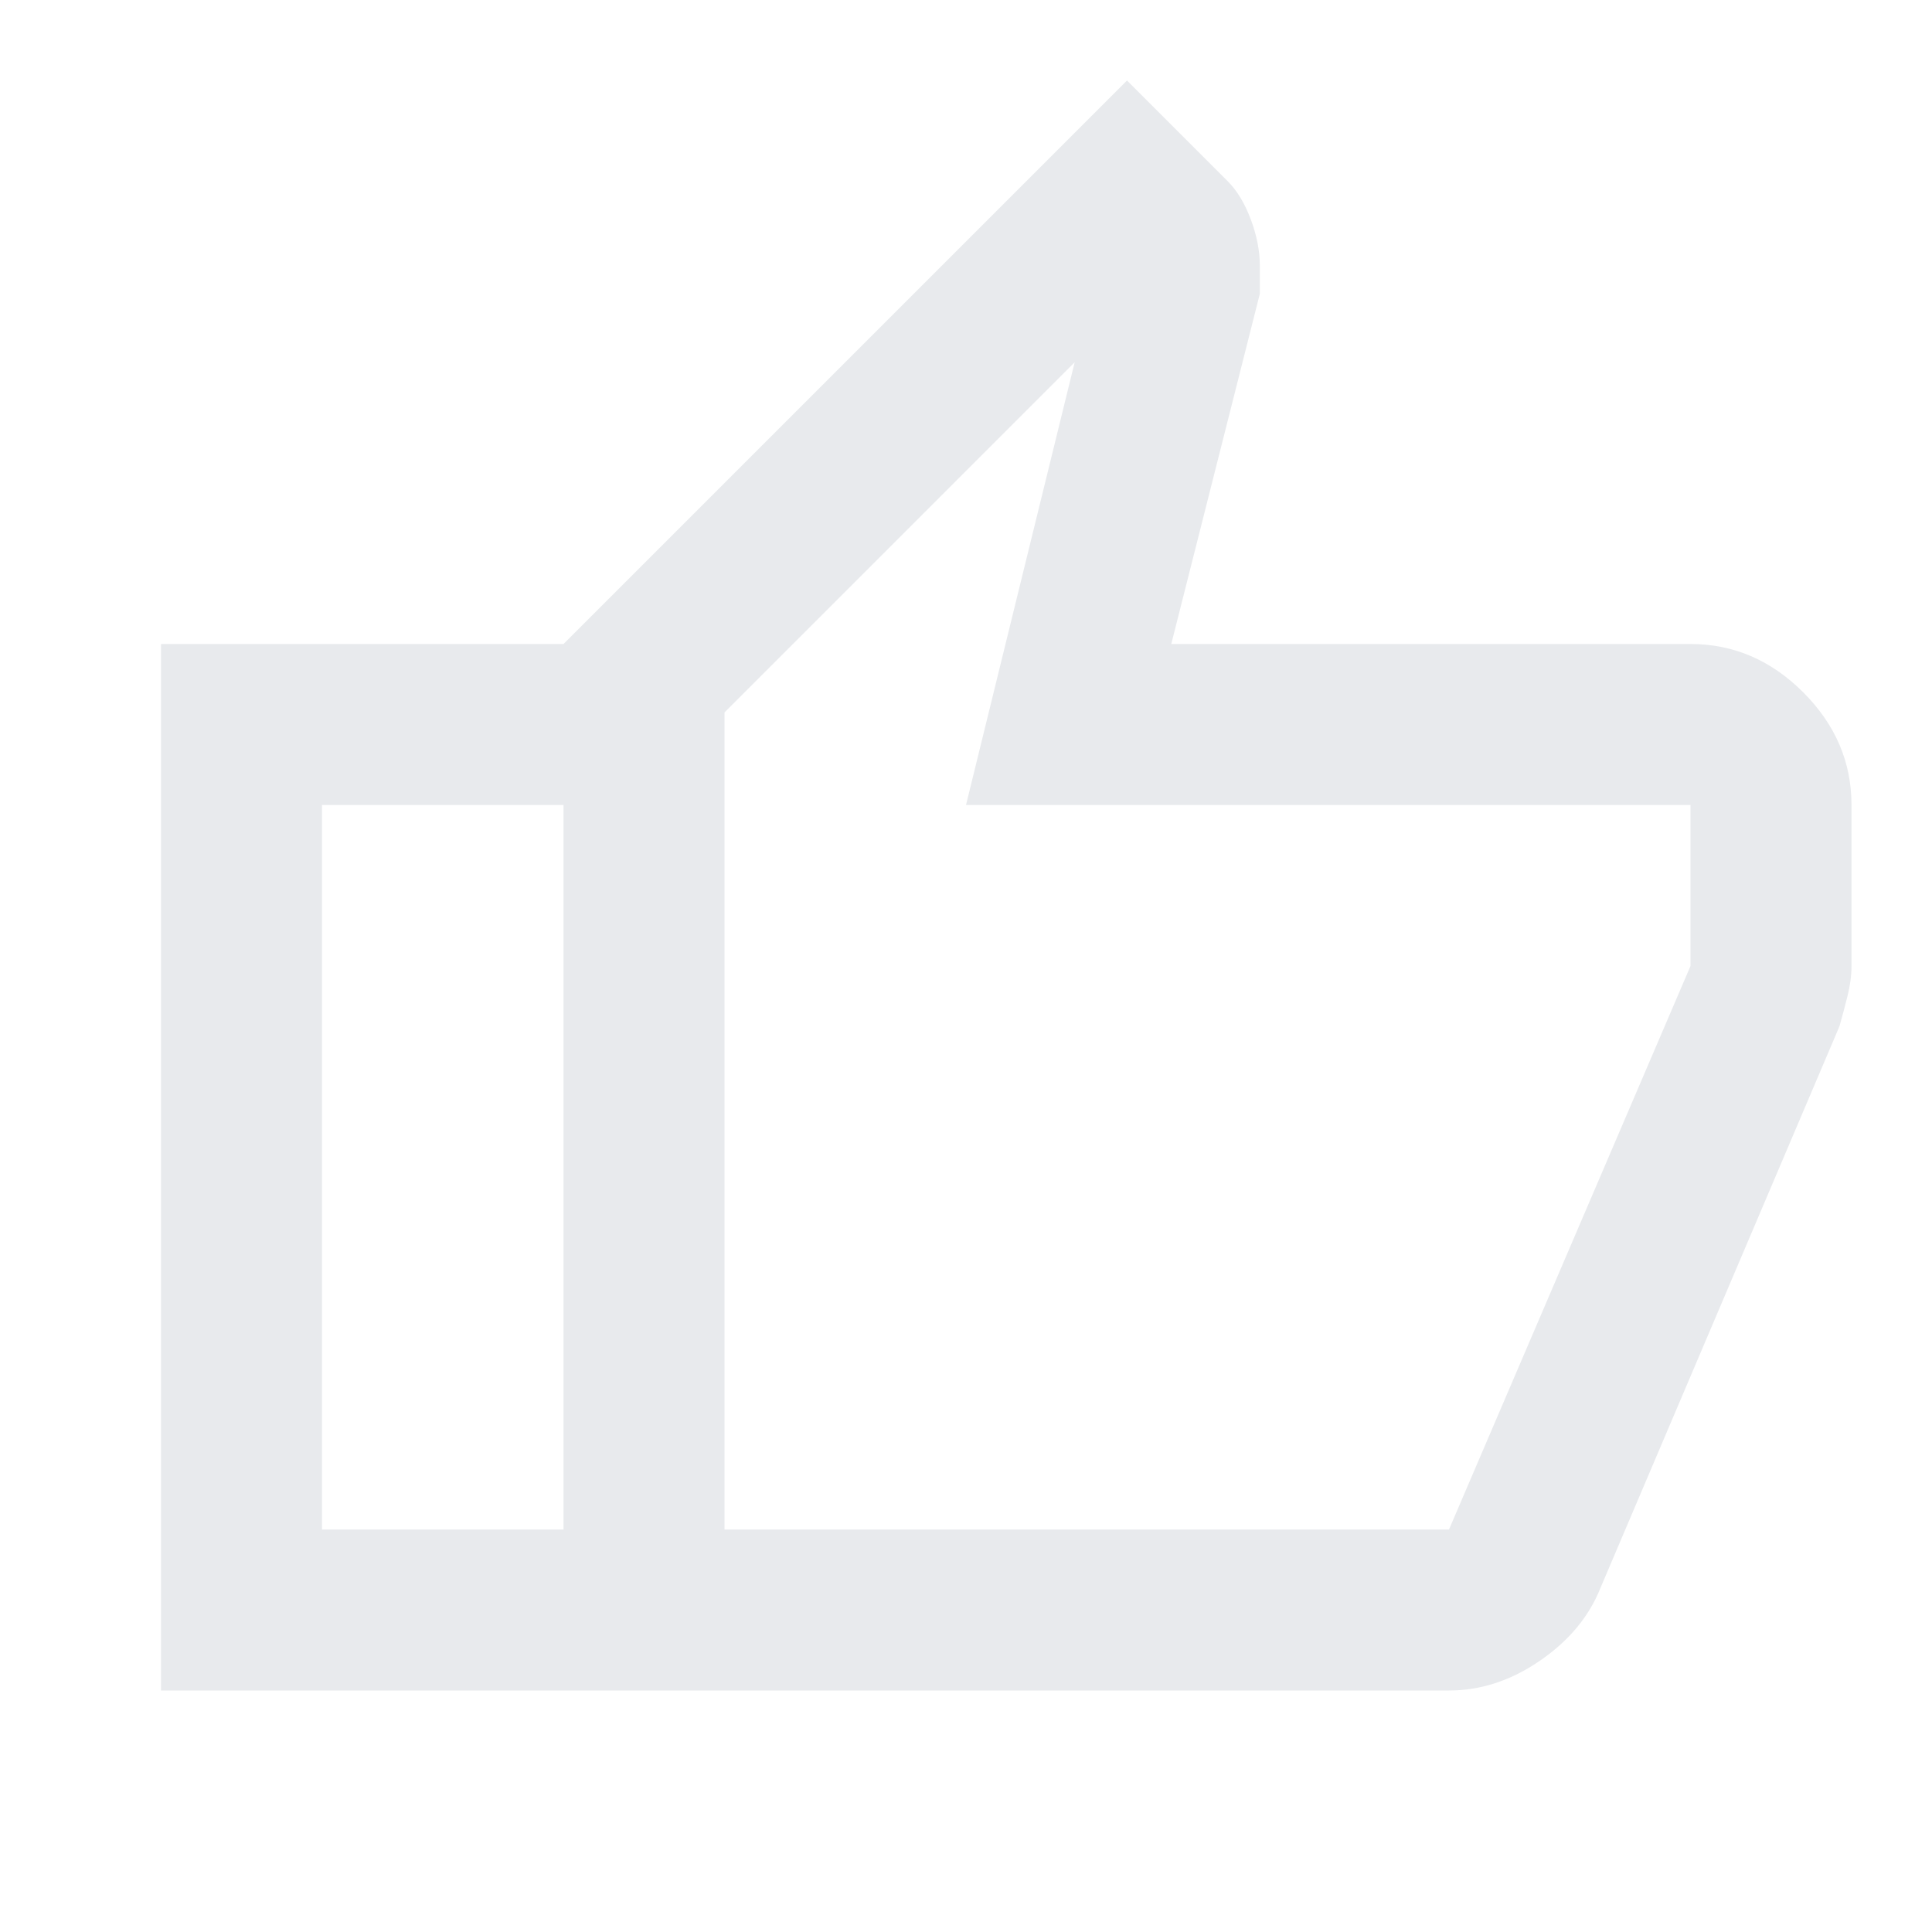
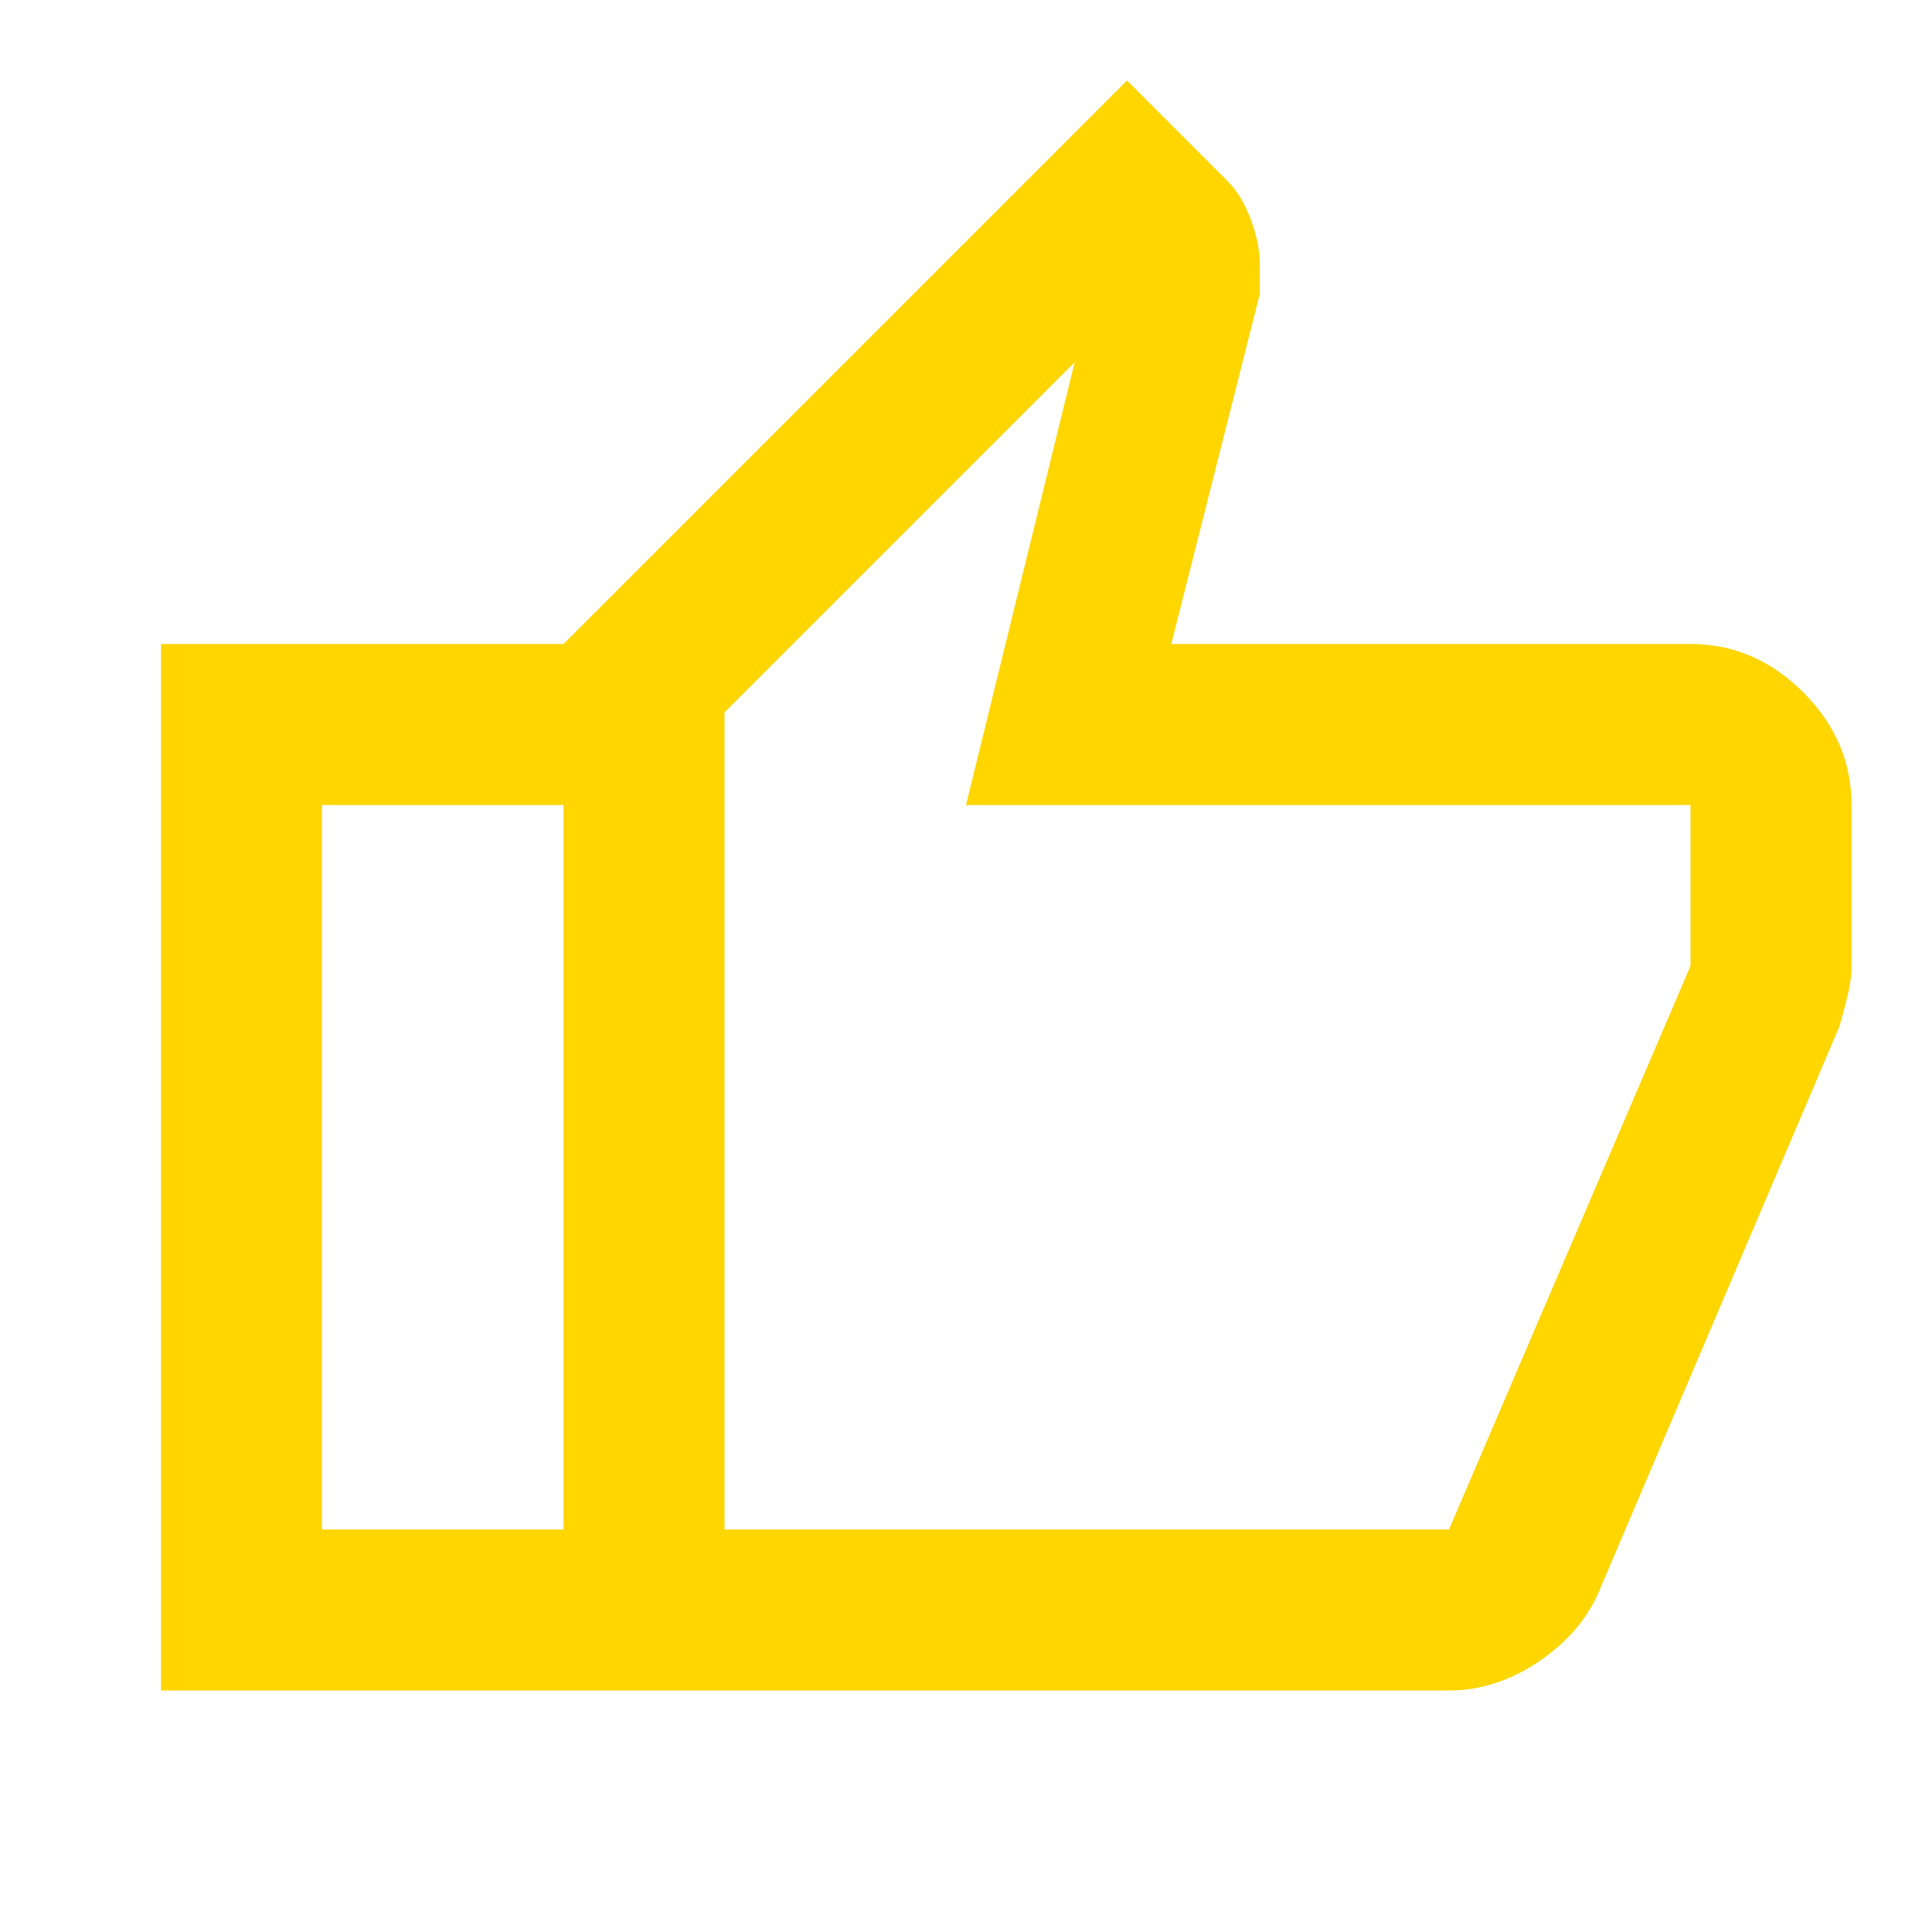
- <svg xmlns="http://www.w3.org/2000/svg" height="24px" viewBox="0 -960 960 960" width="24px" fill="#e8eaed">
+ <svg xmlns="http://www.w3.org/2000/svg" height="24px" viewBox="0 -960 960 960" width="24px" fill="#FFD600">
  <path d="M720-120H280v-520l280-280 50 50q7 7 11.5 19t4.5 23v14l-44 174h258q32 0 56 24t24 56v80q0 7-2 15t-4 15L794-168q-9 20-30 34t-44 14Zm-360-80h360l120-280v-80H480l54-220-174 174v406Zm0-406v406-406Zm-80-34v80H160v360h120v80H80v-520h200Z" />
</svg>
